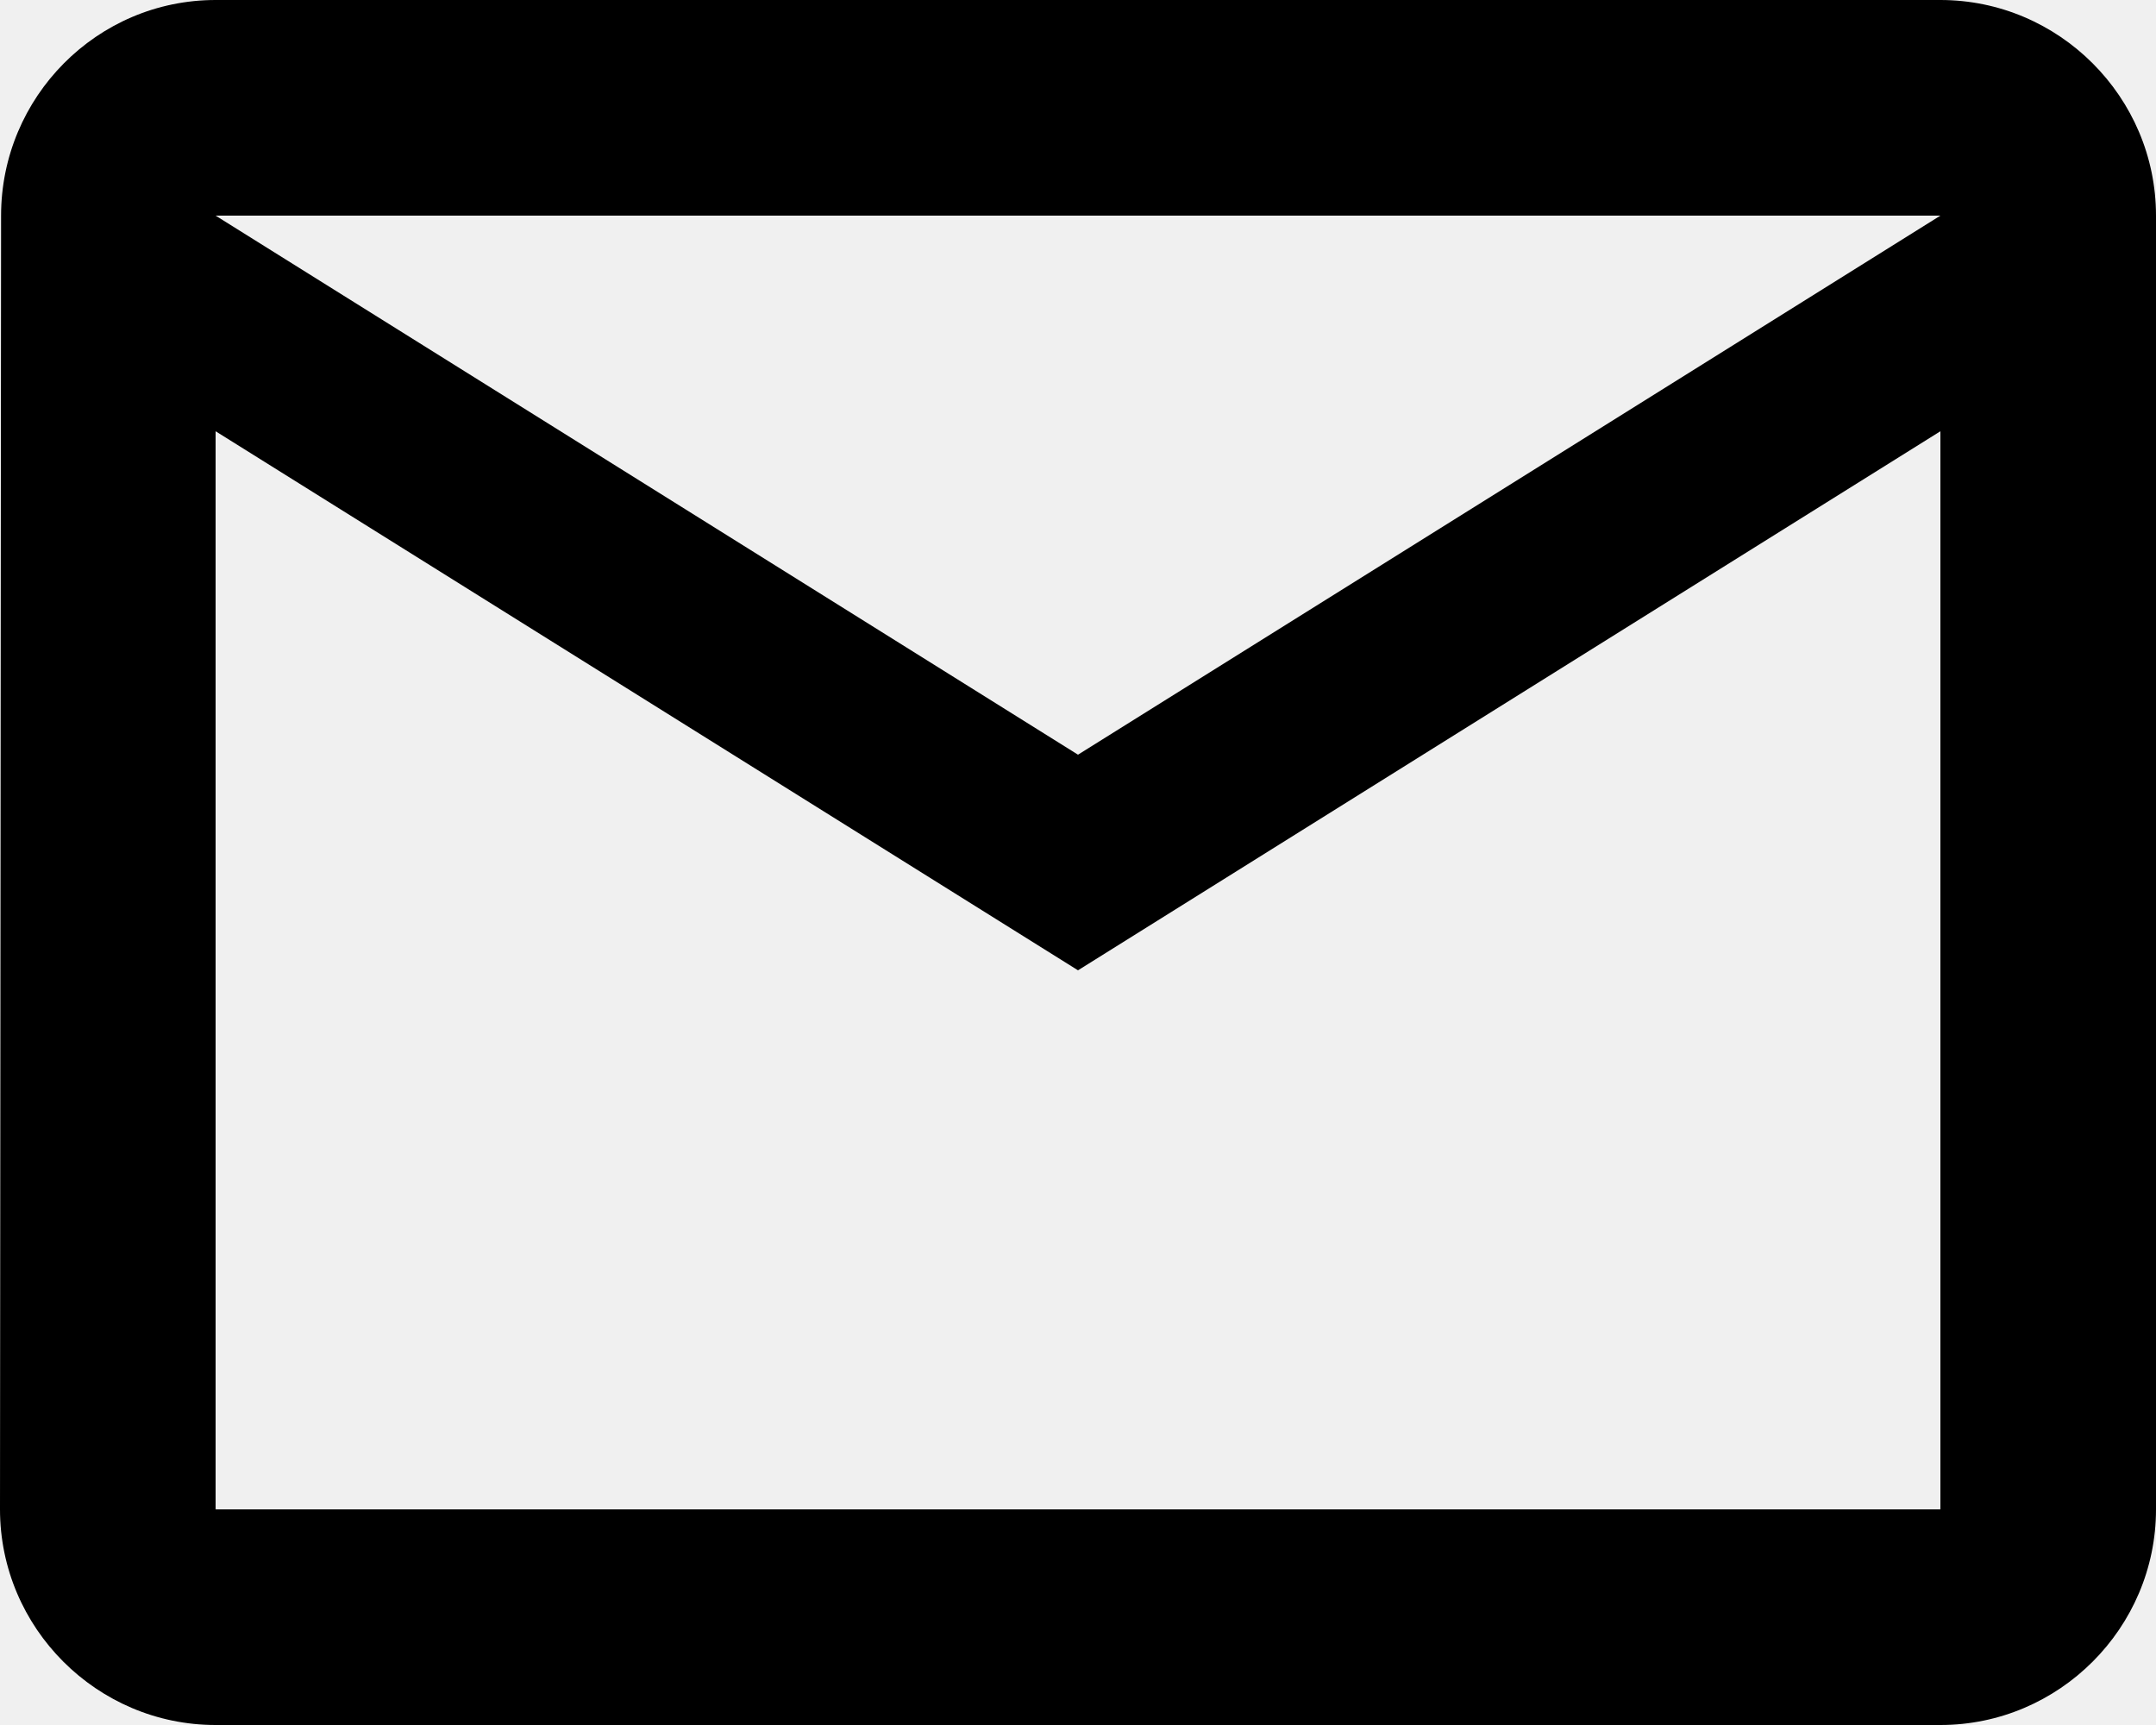
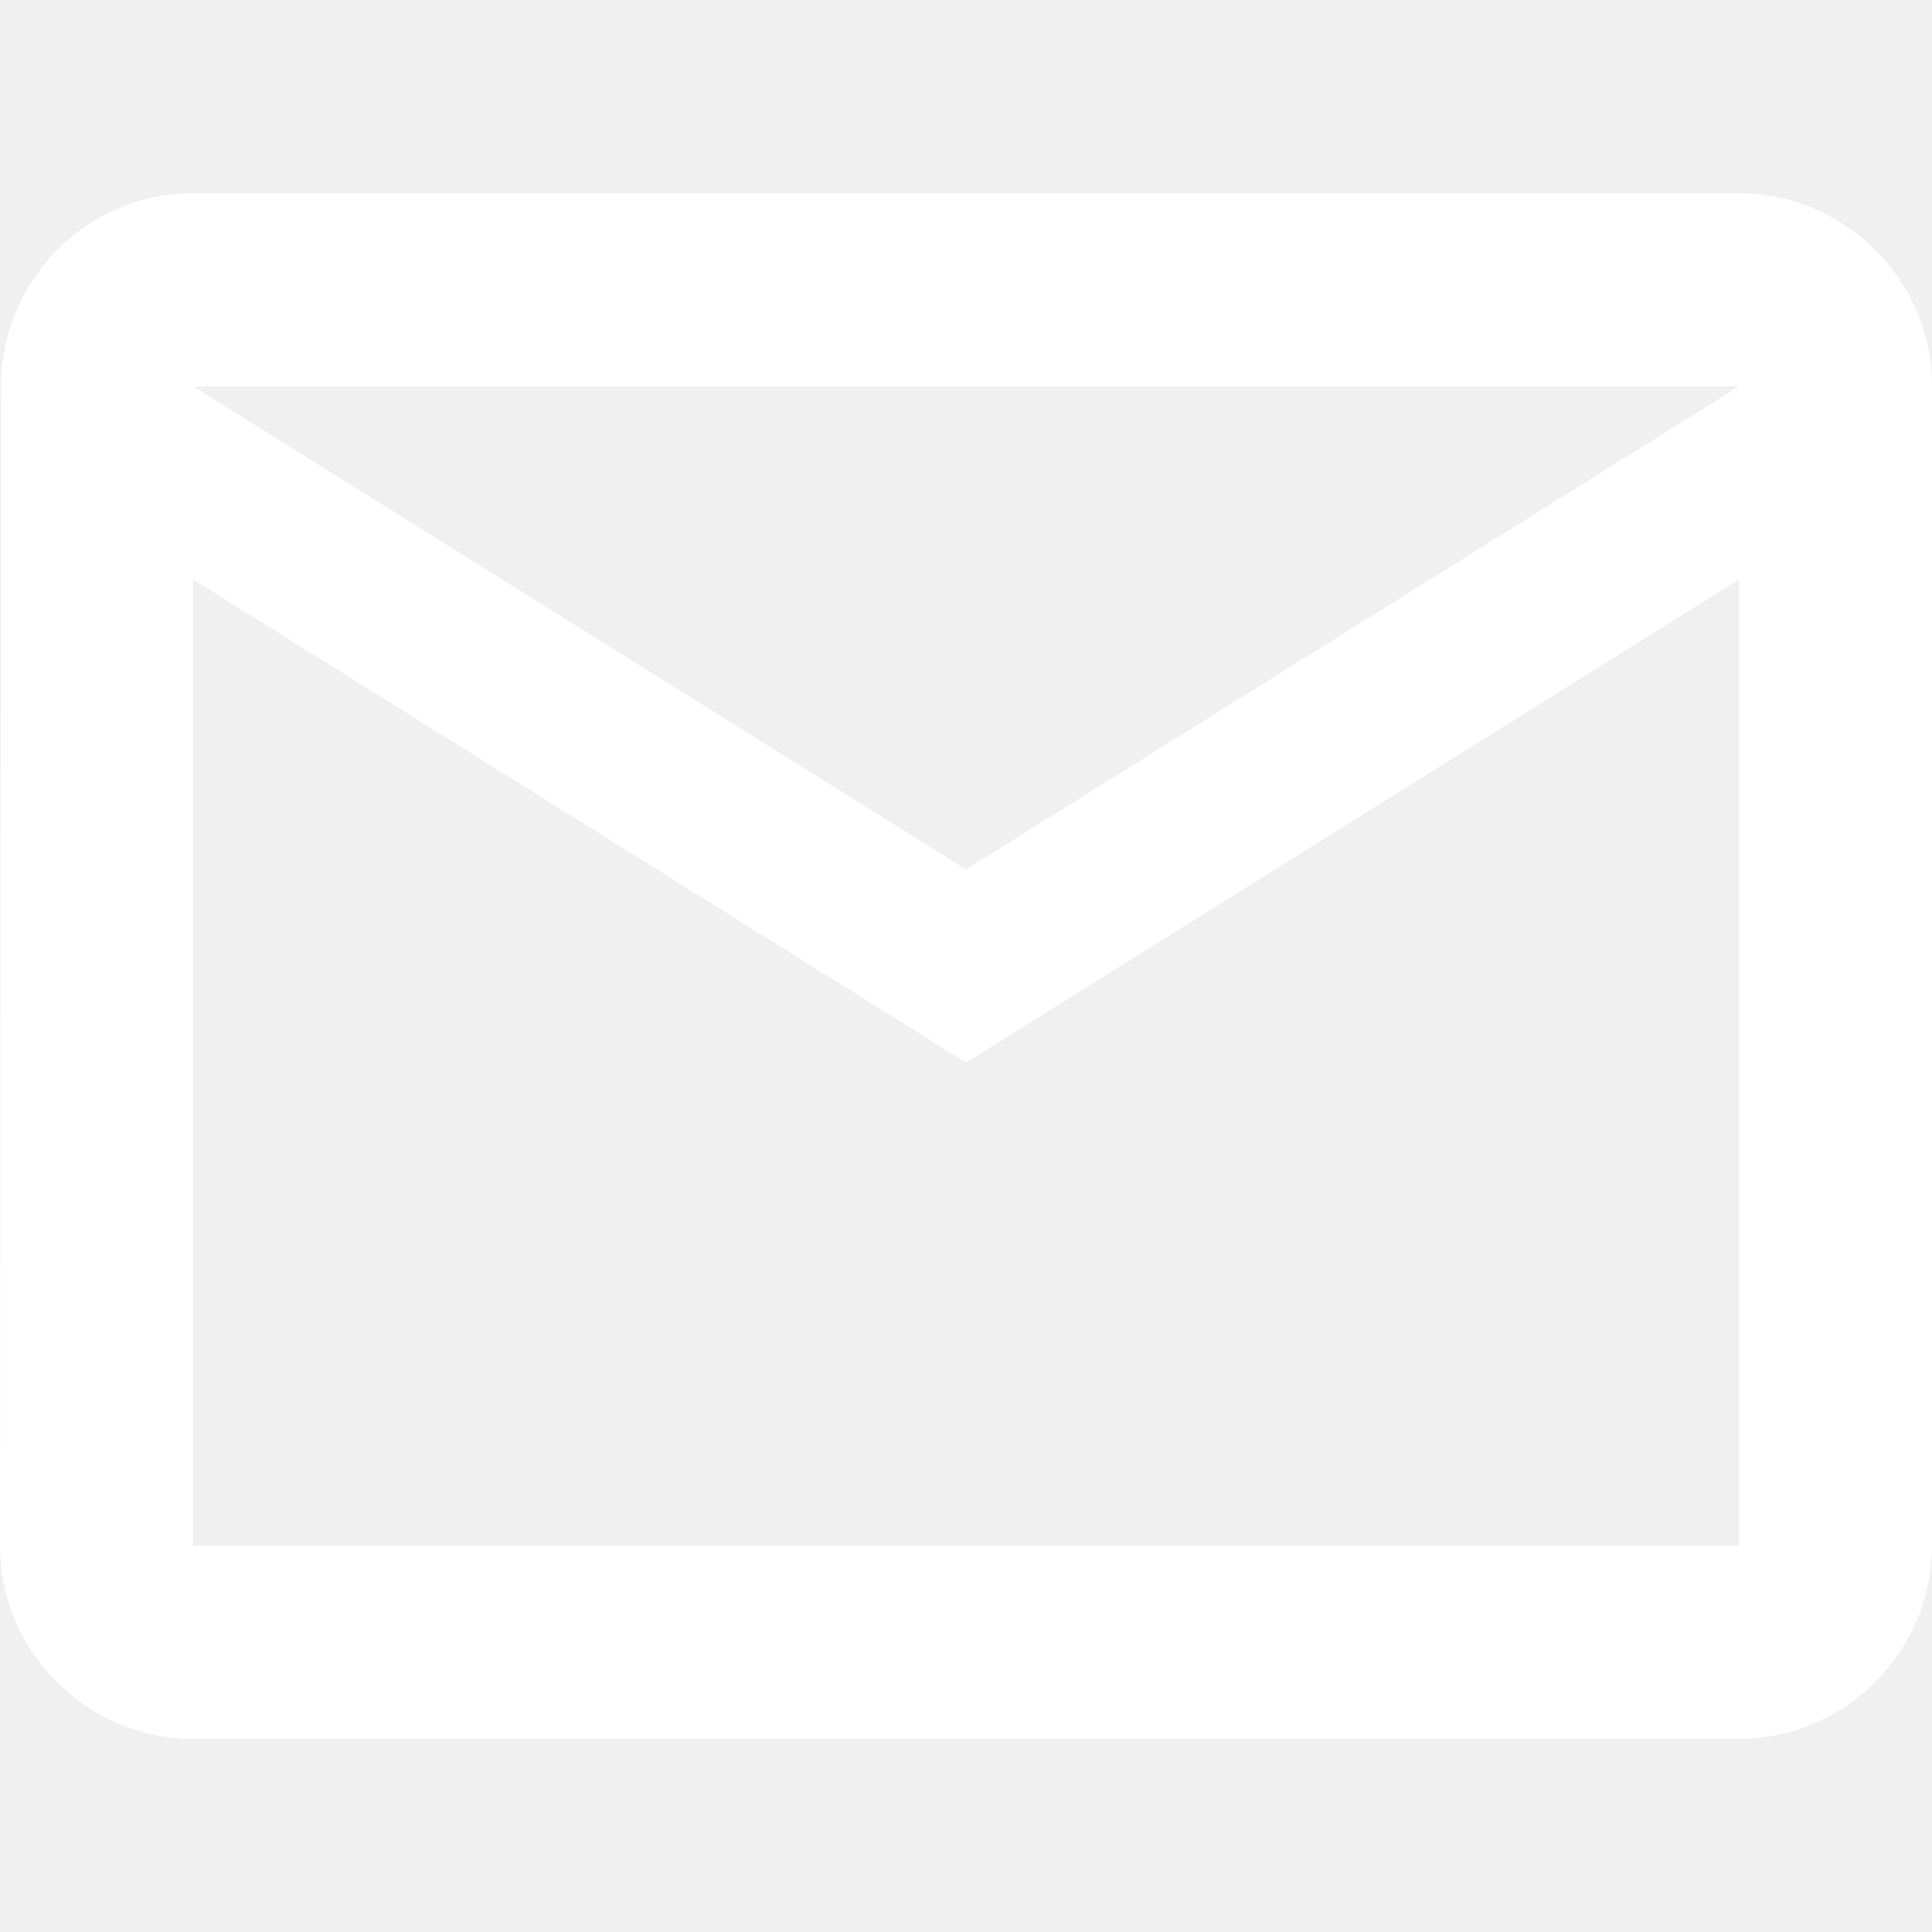
- <svg xmlns="http://www.w3.org/2000/svg" width="20" height="16" viewBox="0 0 20 16" fill="none">
-   <path fill-rule="evenodd" clip-rule="evenodd" d="M18 0H2C0.9 0 0.01 0.9 0.01 2L0 14C0 15.1 0.9 16 2 16H18C19.1 16 20 15.1 20 14V2C20 0.9 19.1 0 18 0V0ZM18 14H2V4L10 9L18 4V14V14ZM10 7L2 2H18L10 7V7Z" fill="black" />
+ <svg xmlns="http://www.w3.org/2000/svg" width="24" height="24" viewBox="0 0 20 16" fill="none">
+   <path fill-rule="evenodd" clip-rule="evenodd" d="M18 0H2C0.9 0 0.01 0.9 0.01 2L0 14C0 15.1 0.9 16 2 16H18C19.1 16 20 15.1 20 14V2C20 0.9 19.1 0 18 0V0ZM18 14H2V4L10 9L18 4V14V14ZM10 7L2 2H18L10 7V7Z" fill="white" />
</svg>
